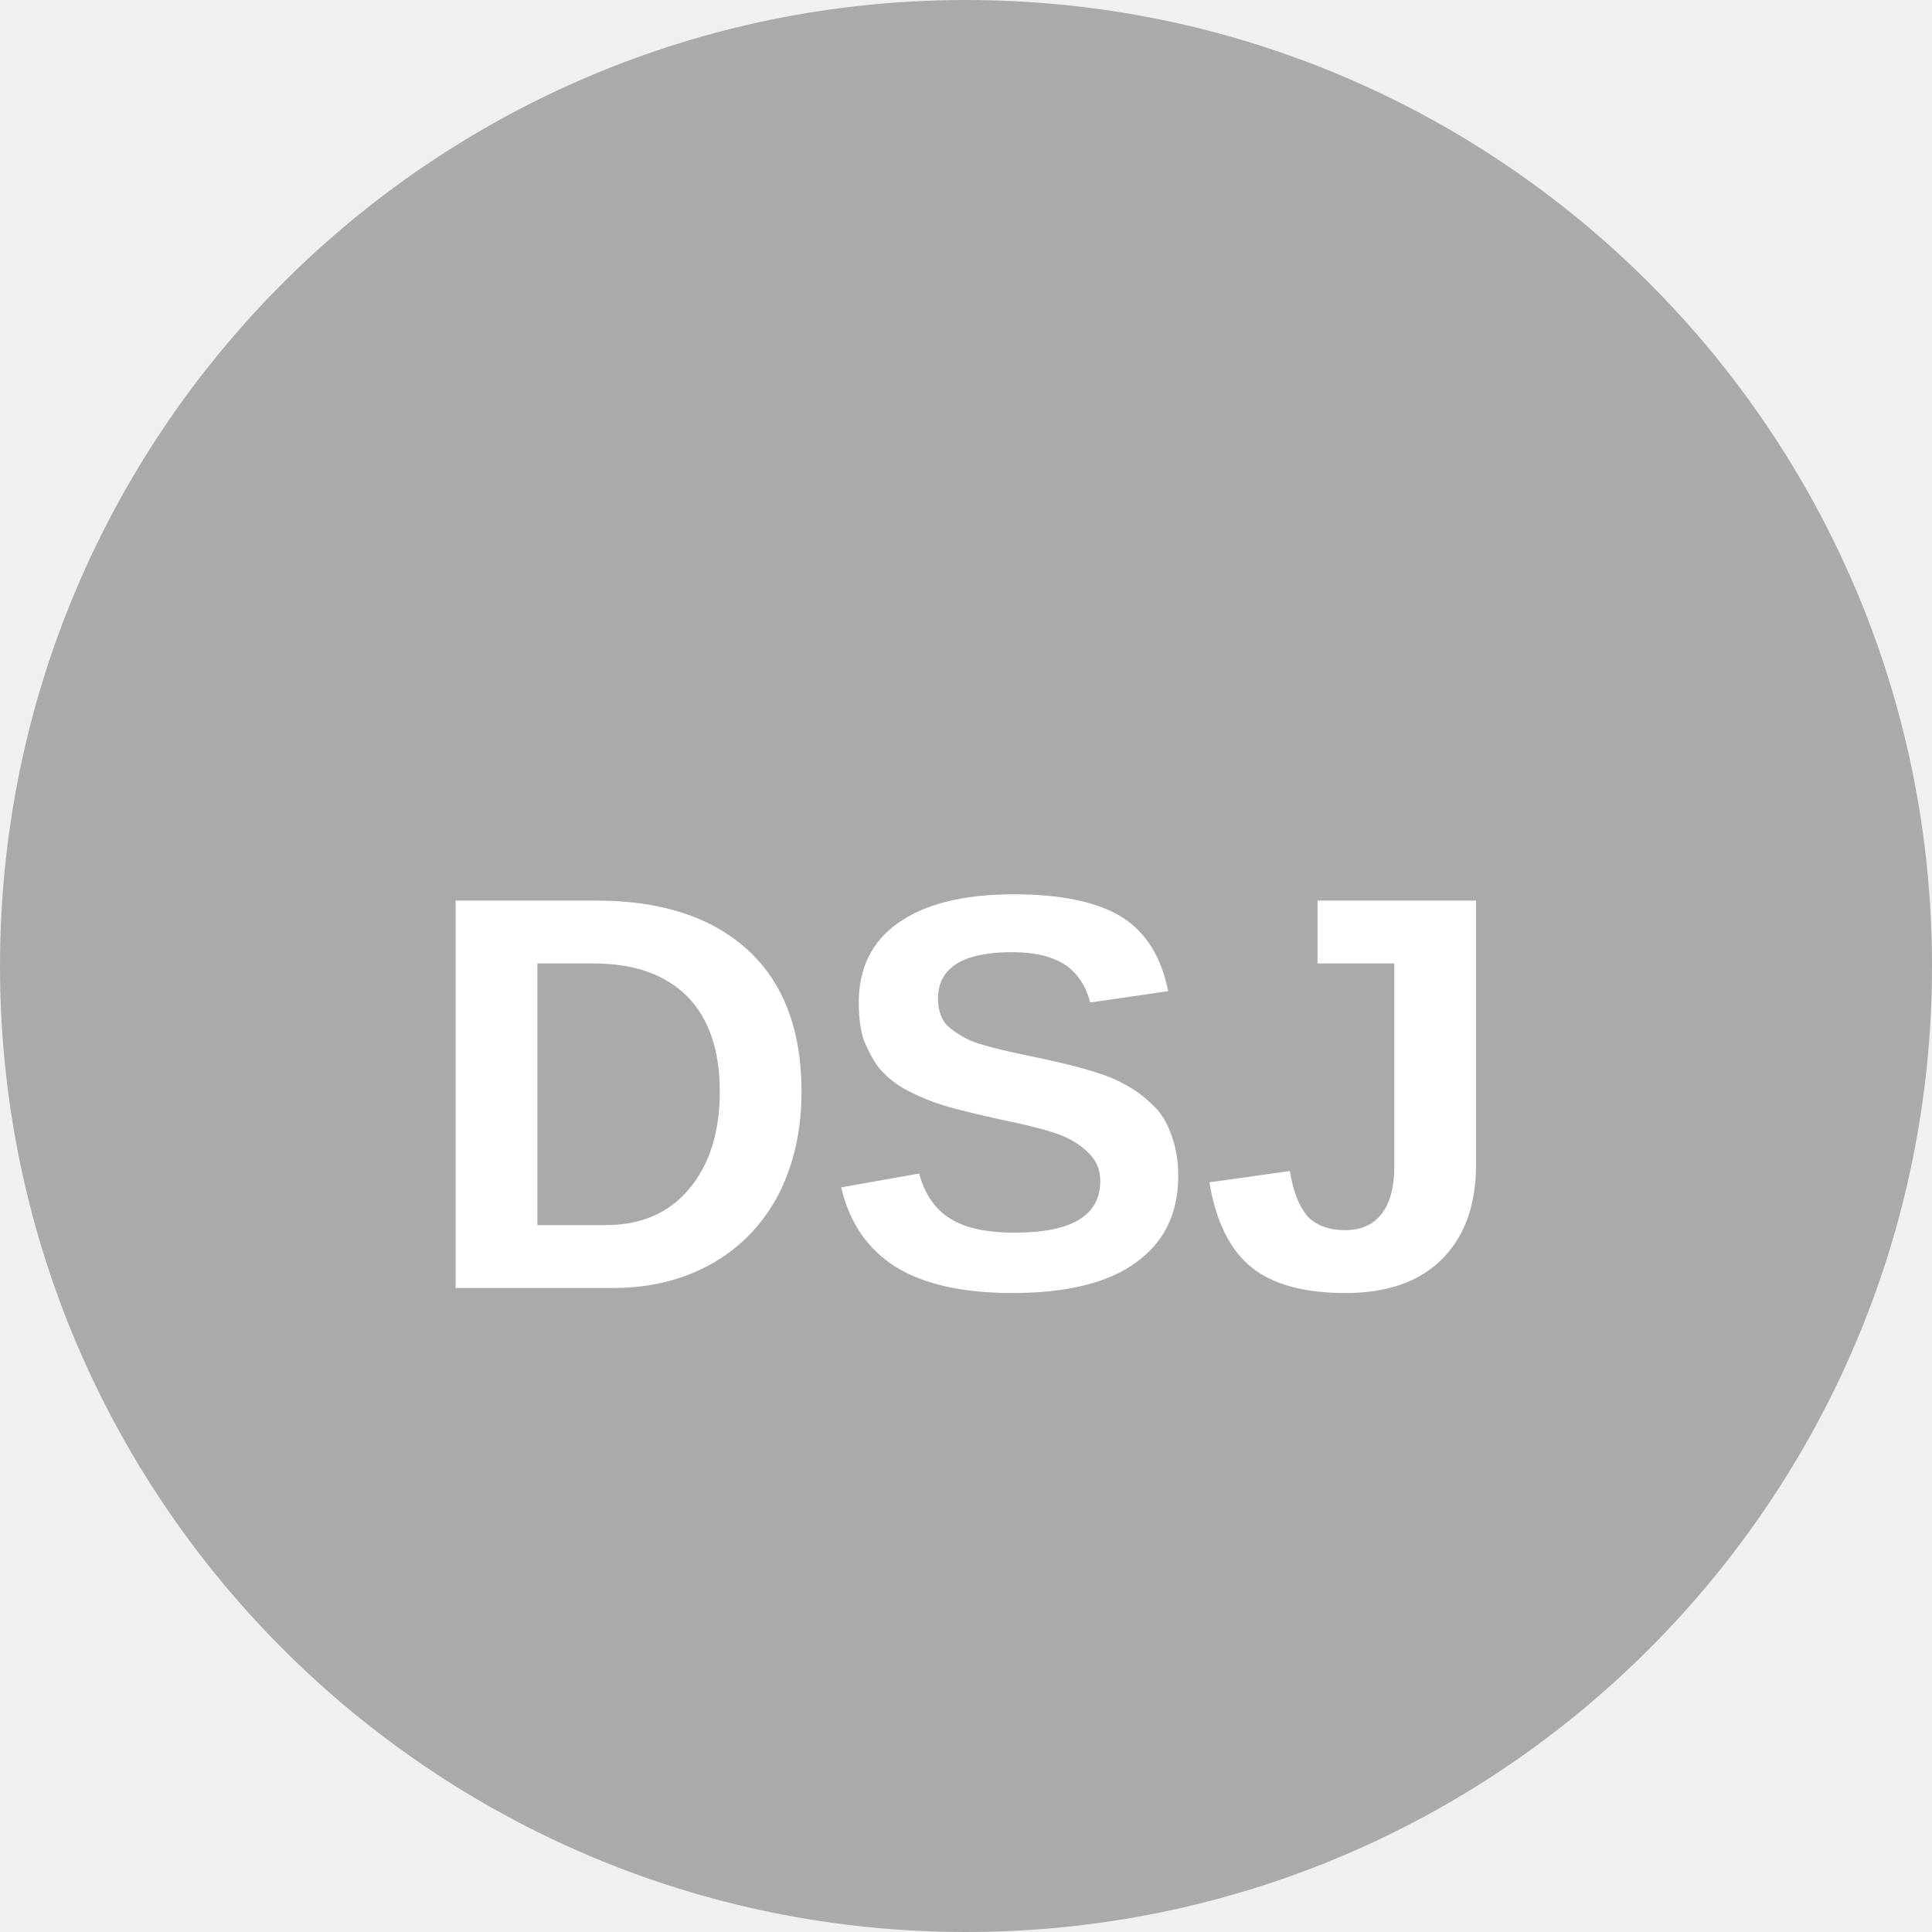
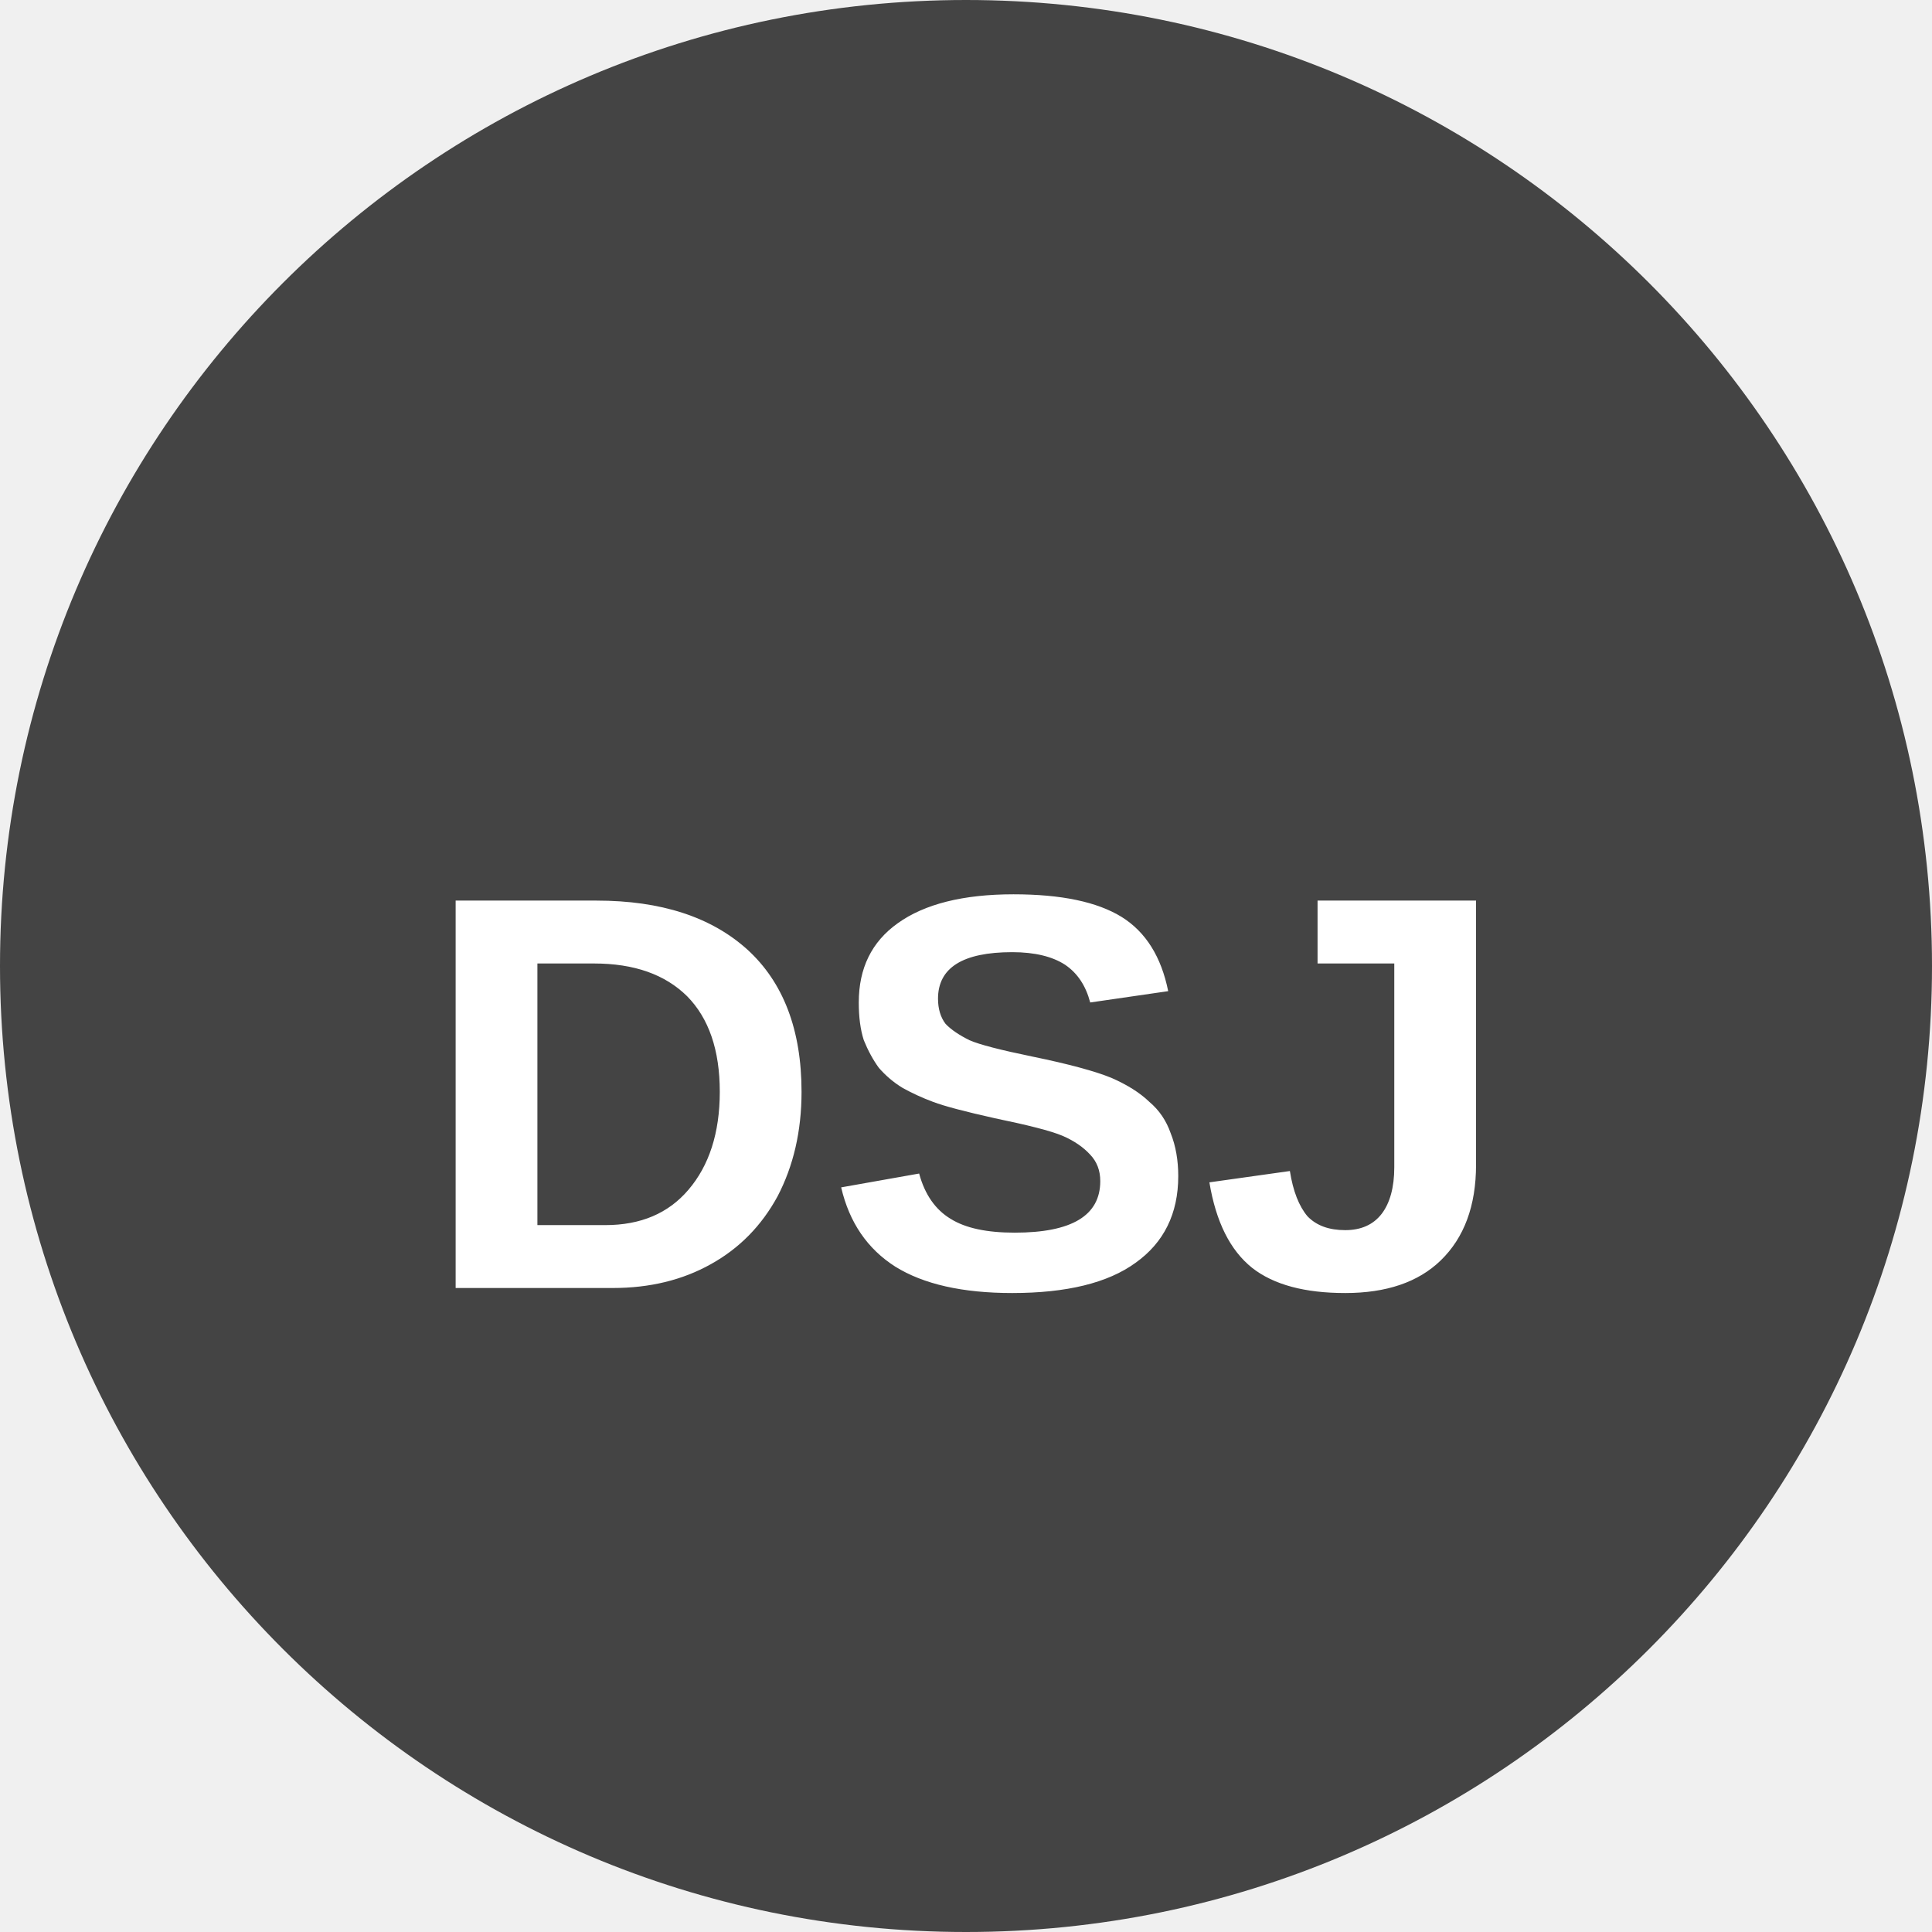
<svg xmlns="http://www.w3.org/2000/svg" viewBox="0 0 24 24">
-   <circle cx="12" cy="12" r="12" fill="#aaaaaa" />
+   <circle cx="12" cy="12" r="12" fill="#444444" />
  <text x="12" y="16" text-anchor="middle" font-weight="700" font-size="7" font-family="Arial" fill="#fff">DSJ</text>
</svg>
